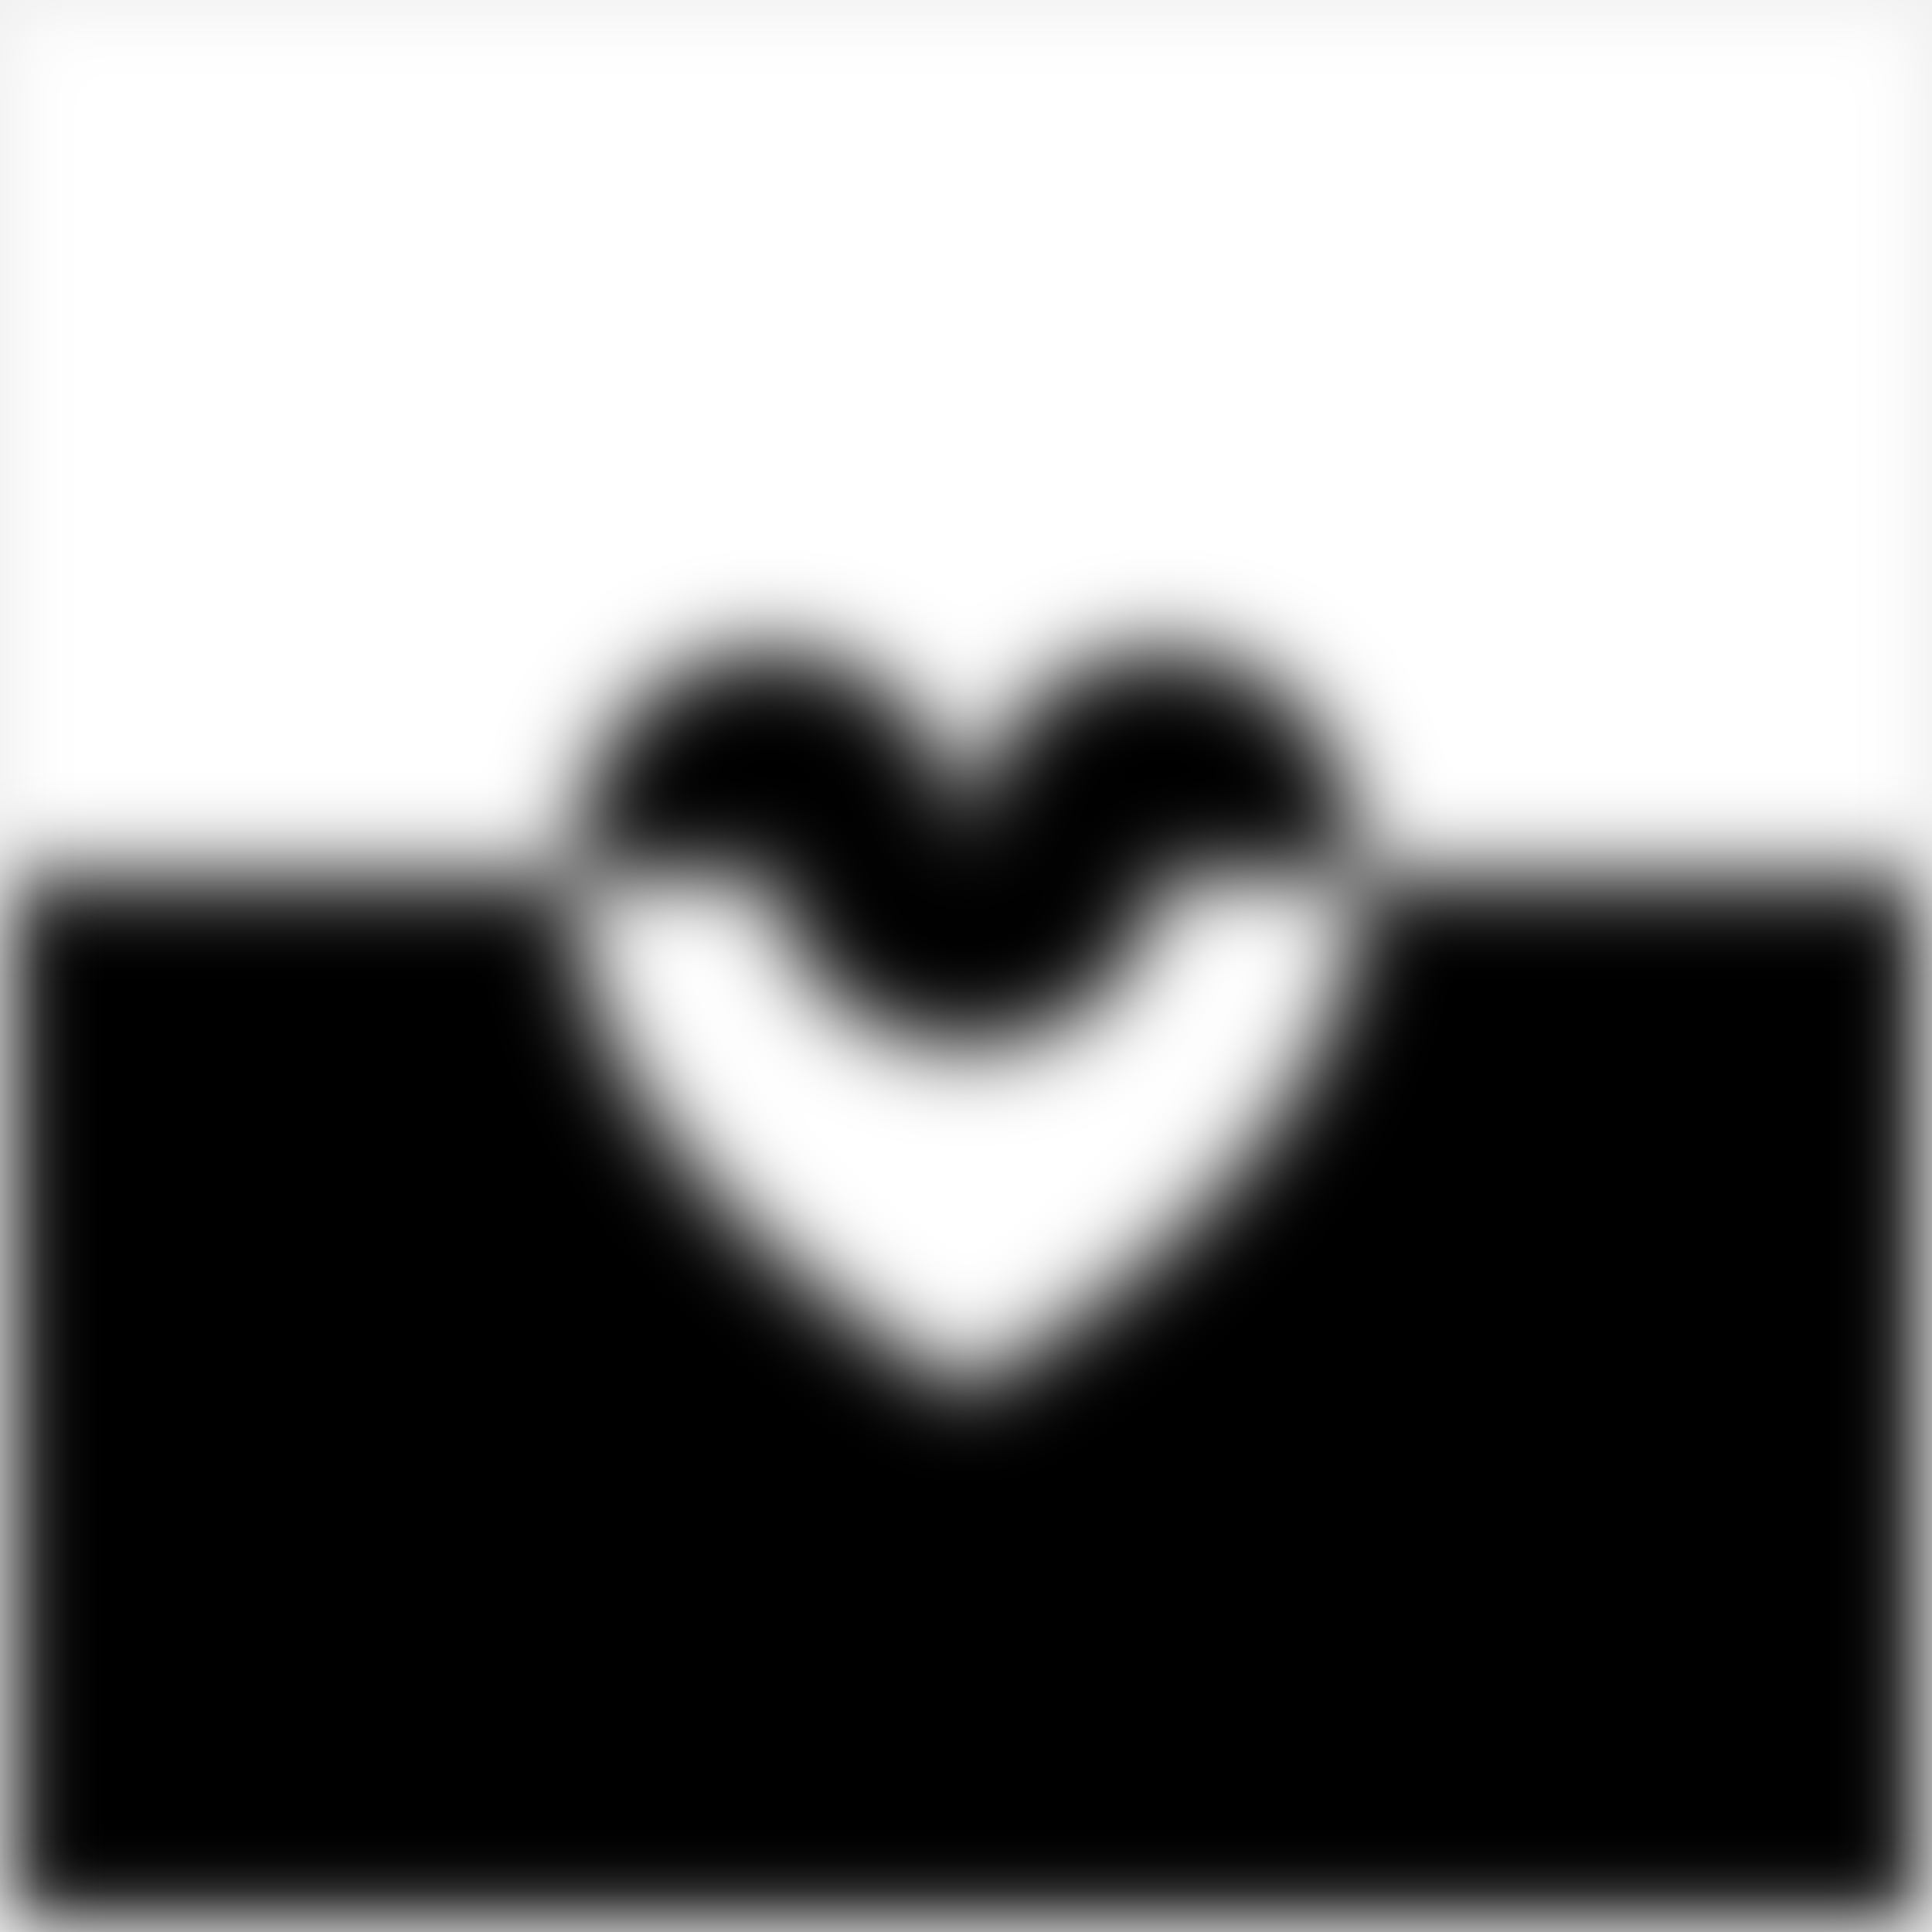
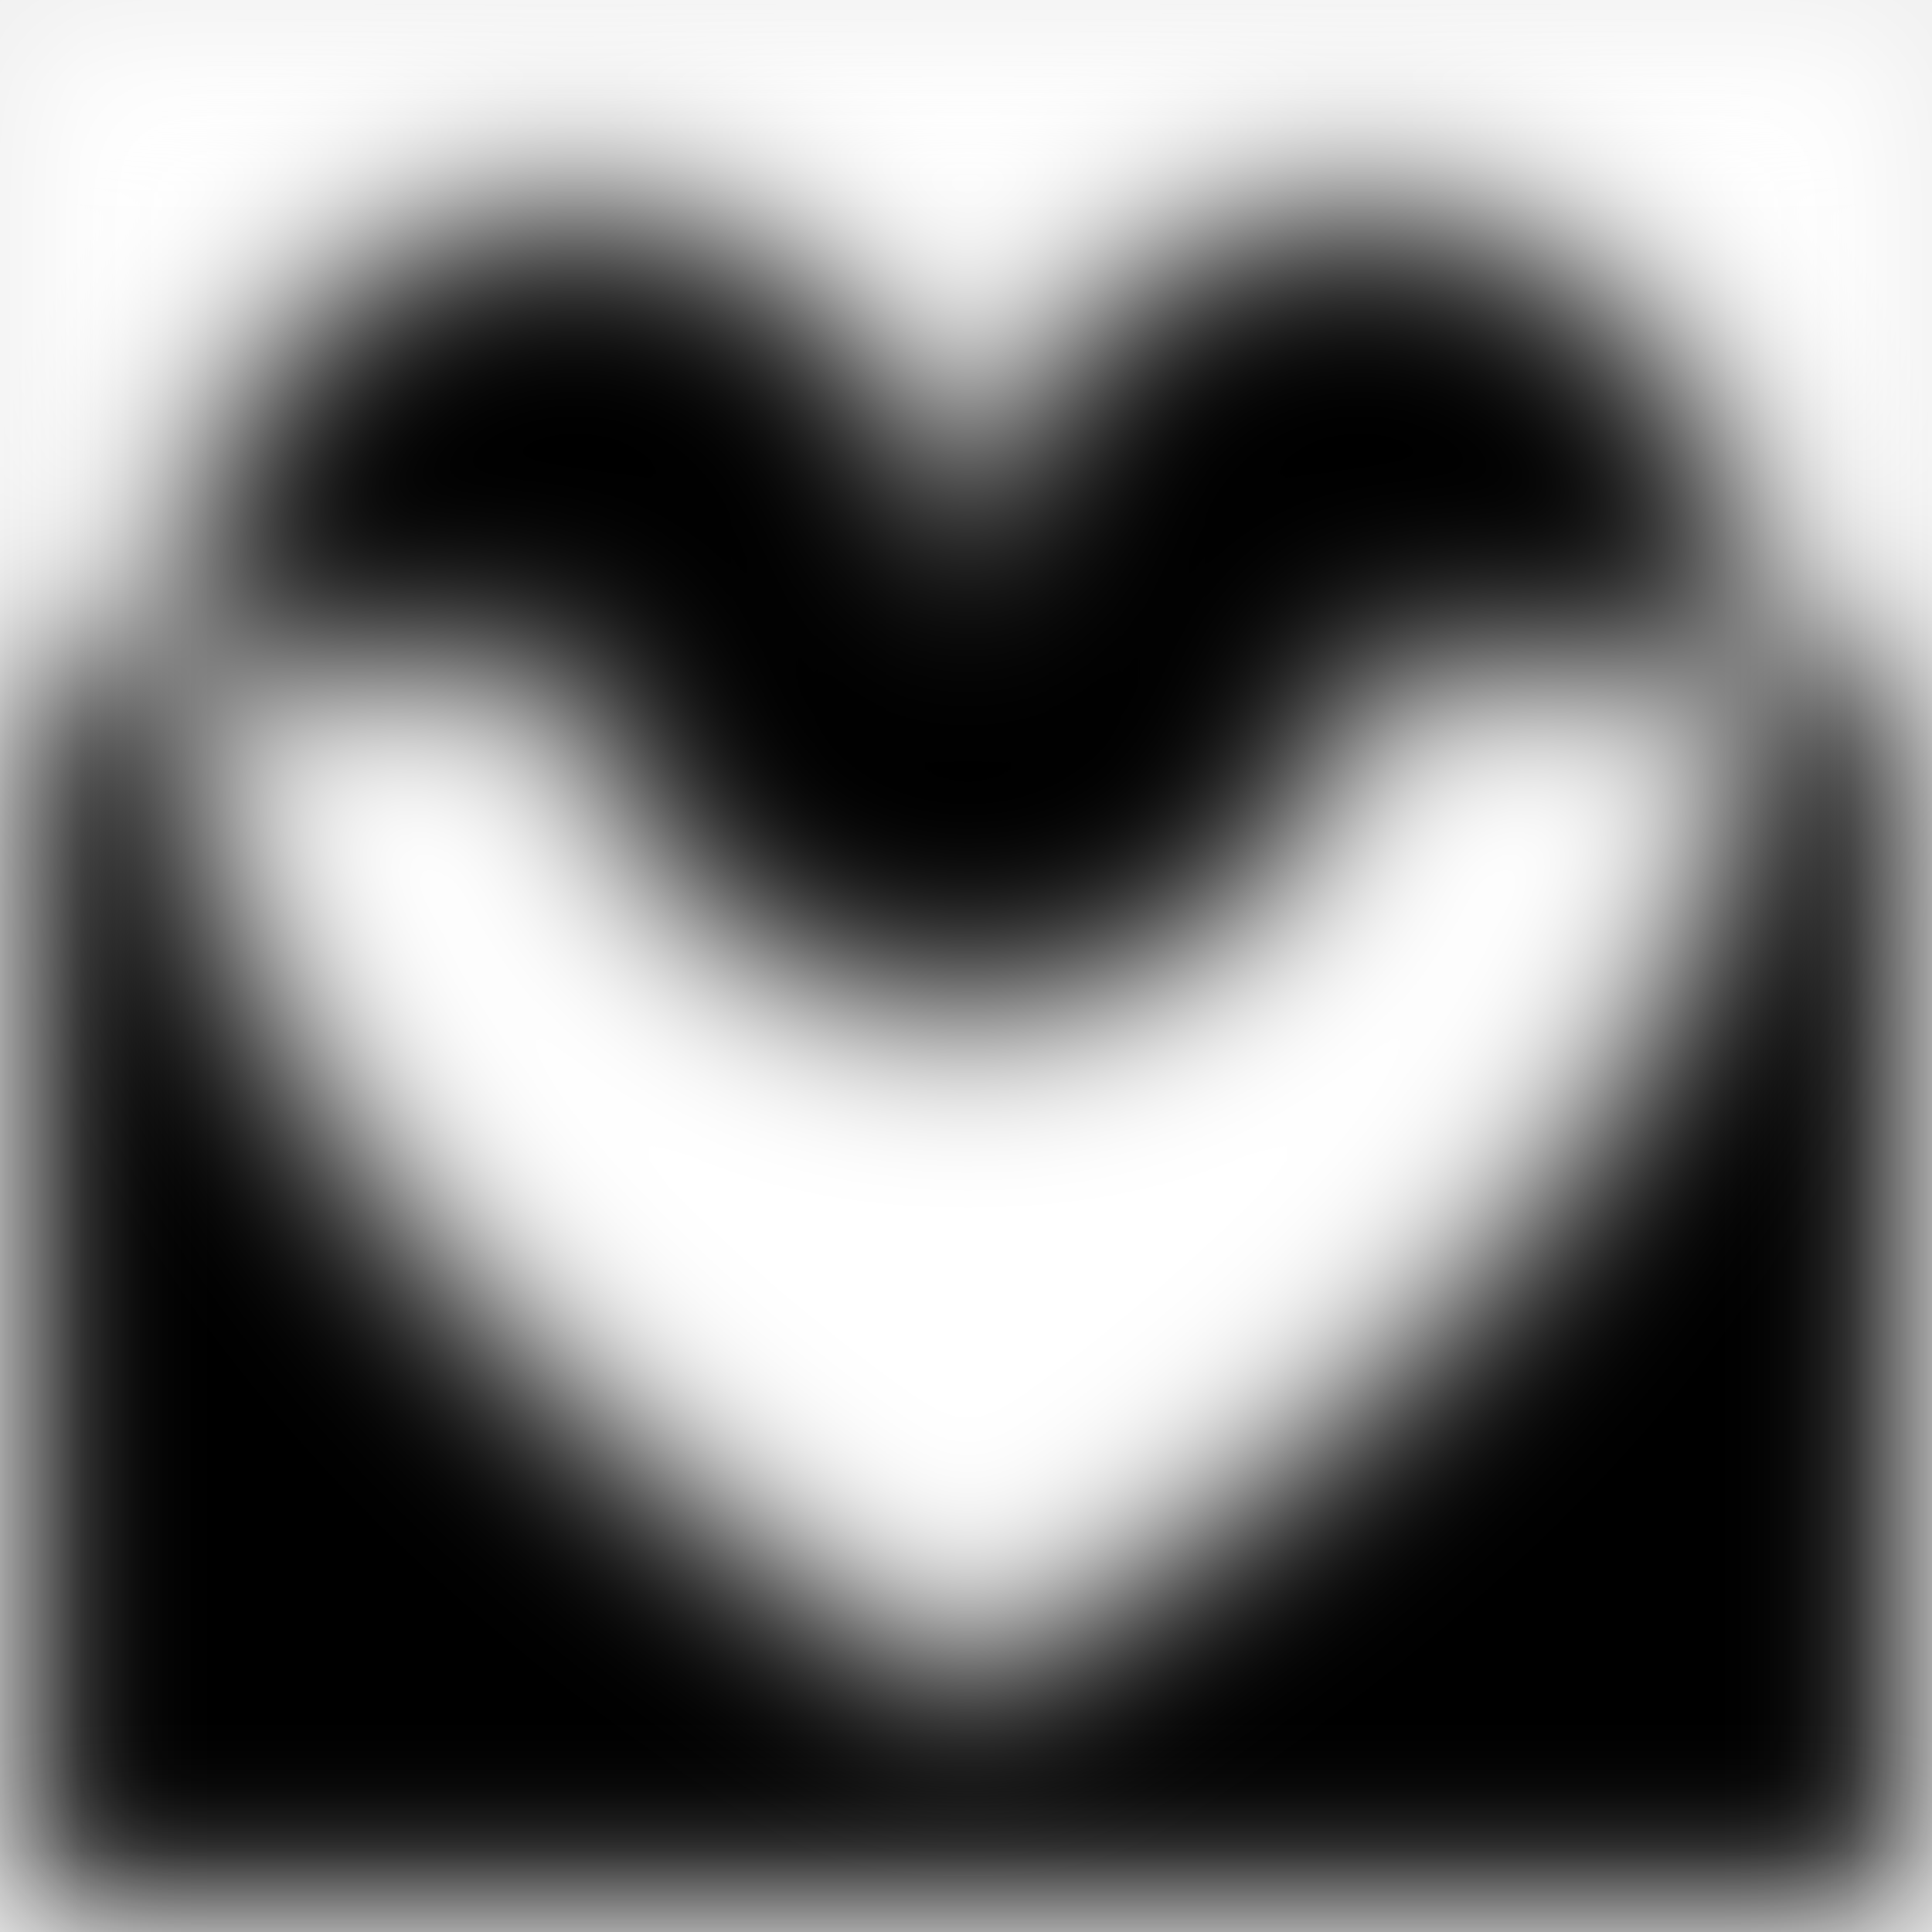
- <svg xmlns="http://www.w3.org/2000/svg" width="64" height="64" viewBox="0 0 64 64" version="1.1" id="svg5" xml:space="preserve">
-   <defs id="defs2">
-     <filter style="color-interpolation-filters:sRGB" id="filter1206" x="-0.04" y="-0.041" width="1.08" height="1.08">
-       <feGaussianBlur stdDeviation="1.43" id="feGaussianBlur1208" />
+ <svg xmlns="http://www.w3.org/2000/svg" width="64" height="64" viewBox="16 18 32 32" version="1.1">
+   <defs>
+     <filter style="color-interpolation-filters:sRGB" id="filter1138" x="-0.041" y="-0.04" width="1.08" height="1.08">
+       <feGaussianBlur stdDeviation="1.43" id="feGaussianBlur1140" />
    </filter>
-     <filter style="color-interpolation-filters:sRGB" id="filter1846" x="-0.041" y="-0.04" width="1.08" height="1.08">
-       <feGaussianBlur stdDeviation="1.44" id="feGaussianBlur1848" />
+     <filter style="color-interpolation-filters:sRGB" id="filter1142" x="-0.04" y="-0.041" width="1.08" height="1.08">
+       <feGaussianBlur stdDeviation="1.44" id="feGaussianBlur1144" />
    </filter>
  </defs>
-   <g id="layer1">
-     <g id="g1200" style="display:inline;filter:url(#filter1206)" transform="translate(0.031,0.036)">
-       <rect style="fill:#ffffff;fill-opacity:1;stroke:none;stroke-width:12.915;stroke-linecap:butt;stroke-linejoin:round;stroke-dasharray:none;stroke-opacity:1;paint-order:markers stroke fill" id="rect1178" width="85.5" height="39.1" x="-10.8" y="-10" />
-       <rect style="fill:#000000;fill-opacity:1;stroke:none;stroke-width:12.898;stroke-linecap:butt;stroke-linejoin:round;stroke-dasharray:none;stroke-opacity:1;paint-order:markers stroke fill" id="rect1124" width="86" height="44.7" x="-11" y="29" />
-       <path style="fill:#ffffff;fill-opacity:1;stroke:#000000;stroke-width:12.9;stroke-linecap:butt;stroke-linejoin:round;stroke-dasharray:none;stroke-opacity:1;paint-order:markers stroke fill" d="M 45,29 C 45,39 32,46 32,46 32,46 19,39 19,29" id="path787-3" />
-       <path style="fill:#000000;fill-opacity:1;stroke:#ffffff;stroke-width:12.9;stroke-linecap:butt;stroke-linejoin:round;stroke-dasharray:none;stroke-opacity:1;paint-order:markers stroke fill" d="M 19,29 C 19,19 32,19 32,29 32,19 45,19 45,29" id="path1051-5" />
-       <path style="color:#000000;fill:#000000;fill-opacity:1;stroke-linejoin:round;paint-order:markers stroke fill" d="M 25.6,29 C 26.5,36.5 37.5,36.5 38.4,29 Z" id="path1057" />
-     </g>
-     <g id="g1844" style="display:none;mix-blend-mode:normal;filter:url(#filter1846)">
-       <rect style="fill:#000000;fill-opacity:1;stroke:none;stroke-width:12.9;stroke-linecap:butt;stroke-linejoin:round;stroke-dasharray:none;stroke-opacity:1;paint-order:markers stroke fill" id="rect1822" width="42" height="85" x="32" y="-10" />
-       <rect style="fill:#ffffff;fill-opacity:1;stroke:none;stroke-width:12.9;stroke-linecap:butt;stroke-linejoin:round;stroke-dasharray:none;stroke-opacity:1;paint-order:markers stroke fill" id="rect1716" width="42" height="85" x="-10" y="-10" />
-       <rect style="fill:#000000;fill-opacity:1;stroke:none;stroke-width:12.9;stroke-linecap:butt;stroke-linejoin:round;stroke-dasharray:none;stroke-opacity:1;paint-order:markers stroke fill" id="rect1826" width="6.5" height="39.8" x="25.5" y="-10.8" />
-       <path id="path1682" style="color:#000000;fill:#ffffff;stroke-linejoin:round;paint-order:markers stroke fill" d="M 25.5,15.1 C 18.9,15.1 12.6,21.2 12.6,29 12.6,36.8 17.2,42.4 21.1,46 25,49.6 28.9,51.7 28.9,51.7 A 6.45,6.45 0 0 0 32,52.5 V 46 C 32,46 19,39 19,29 19,24 22.2,21.5 25.5,21.5 L 32,29 V 19.1 L 30.4,17.3 A 6.45,6.45 0 0 0 25.5,15.1 Z" />
-       <path style="fill:#000000;fill-opacity:1;stroke:none;stroke-width:12.9;stroke-linecap:butt;stroke-linejoin:round;stroke-dasharray:none;stroke-opacity:1;paint-order:markers stroke fill" d="M 25.5,21.5 C 22.2,21.5 19,24 19,29 19,39 32,46 32,46 V 29 Z" id="path1429" />
-       <path style="fill:#ffffff;fill-opacity:1;stroke:none;stroke-width:12.9;stroke-linecap:butt;stroke-linejoin:round;stroke-dasharray:none;stroke-opacity:1;paint-order:markers stroke fill" d="M 25.5,21.5 C 28.7,21.5 32,24 32,29" id="path787" />
-       <path id="path1609" style="color:#000000;fill:#fdfdfd;fill-opacity:1;stroke-linejoin:round;paint-order:markers stroke fill" d="M 32,29 25.5,21.5 V 31.3 31.3 L 27.1,33.2 C 28.3,34.6 30.1,35.4 32,35.4 Z" />
-       <path id="path1667" style="color:#000000;fill:#000000;fill-opacity:1;stroke-linejoin:round;paint-order:markers stroke fill" d="M 25.5,15.1 V 21.5 C 28.7,21.5 32,24 32,29 V 16.9 C 30.1,15.7 27.8,15.1 25.5,15.1 Z M 25.5,27.6 C 25.4,27.6 25.4,27.9 25.5,27.9 V 27.7 C 25.5,27.7 25.5,27.6 25.5,27.6 Z" />
-       <path id="path1690" style="color:#000000;fill:#000000;fill-opacity:1;stroke-linejoin:round;paint-order:markers stroke fill" d="M 38.5,15.1 C 45.1,15.1 51.4,21.2 51.4,29 51.4,36.8 46.8,42.4 42.9,46 39,49.6 35.1,51.7 35.1,51.7 A 6.45,6.45 0 0 1 32,52.5 V 46 C 32,46 45,39 45,29 45,24 41.8,21.5 38.5,21.5 L 32,29 V 19.1 L 33.6,17.3 A 6.45,6.45 0 0 1 38.5,15.1 Z" />
-       <path style="fill:#ffffff;fill-opacity:1;stroke:none;stroke-width:12.9;stroke-linecap:butt;stroke-linejoin:round;stroke-dasharray:none;stroke-opacity:1;paint-order:markers stroke fill" d="M 38.5,21.5 C 41.8,21.5 45,24 45,29 45,39 32,46 32,46 V 29 Z" id="path1692" />
-       <rect style="fill:#ffffff;fill-opacity:1;stroke:none;stroke-width:12.9;stroke-linecap:butt;stroke-linejoin:round;stroke-dasharray:none;stroke-opacity:1;paint-order:markers stroke fill" id="rect1828" width="6.5" height="39.8" x="32" y="-10.8" />
-       <path style="fill:#000000;fill-opacity:1;stroke:none;stroke-width:12.9;stroke-linecap:butt;stroke-linejoin:round;stroke-dasharray:none;stroke-opacity:1;paint-order:markers stroke fill" d="M 38.5,21.5 C 35.3,21.5 32,24 32,29" id="path1694" />
-       <path id="path1696" style="color:#000000;fill:#000000;fill-opacity:1;stroke-linejoin:round;paint-order:markers stroke fill" d="M 32,29 38.5,21.5 V 31.3 31.3 L 36.9,33.2 C 35.7,34.6 33.9,35.4 32,35.4 Z" />
-       <path id="path1698" style="color:#000000;fill:#ffffff;fill-opacity:1;stroke-linejoin:round;paint-order:markers stroke fill" d="M 38.5,15.1 V 21.5 C 35.3,21.5 32,24 32,29 V 16.9 C 33.9,15.7 36.2,15.1 38.5,15.1 Z M 38.5,27.6 C 38.6,27.6 38.6,27.9 38.5,27.9 V 27.7 C 38.5,27.7 38.5,27.6 38.5,27.6 Z" />
-     </g>
+   <g style="display:inline;filter:url(#filter1142)" transform="translate(0.031,0.036)">
+     <rect style="fill:#ffffff;fill-opacity:1" width="85.5" height="39.1" x="-10.8" y="-10" />
+     <rect style="fill:#000000;fill-opacity:1" width="86" height="44.7" x="-11" y="29" />
+     <path style="fill:#ffffff;fill-opacity:1" d="M 45,29 C 45,39 32,46 32,46 32,46 19,39 19,29" />
+     <path style="color:#000000;fill:#000000;fill-opacity:1" d="M 38.4,29 C 37.5,36.5 26.5,36.5 25.6,29 H 19 C 19,19 32,19 32,29 32,19 45,19 45,29 Z" />
+   </g>
+   <g style="display:none;filter:url(#filter1138)">
+     <rect style="fill:#000000;fill-opacity:1" width="42" height="85" x="32" y="-10" />
+     <rect style="fill:#ffffff;fill-opacity:1" width="42" height="85" x="-10" y="-10" />
+     <path style="fill:#000000;fill-opacity:1" d="M 19,29 C 19,39 32,46 32,46 V 35.4 35.4 C 30.1,35.4 28.3,34.6 27.1,33.2 L 25.5,31.3 V 21.5 C 22.2,21.5 19,24 19,29 Z" />
+     <path style="fill:#ffffff;fill-opacity:1" d="M 45,29 C 45,39 32,46 32,46 V 35.4 C 33.9,35.4 35.7,34.6 36.9,33.2 L 38.5,31.3 V 21.5 C 41.8,21.5 45,24 45,29 Z" />
  </g>
</svg>
